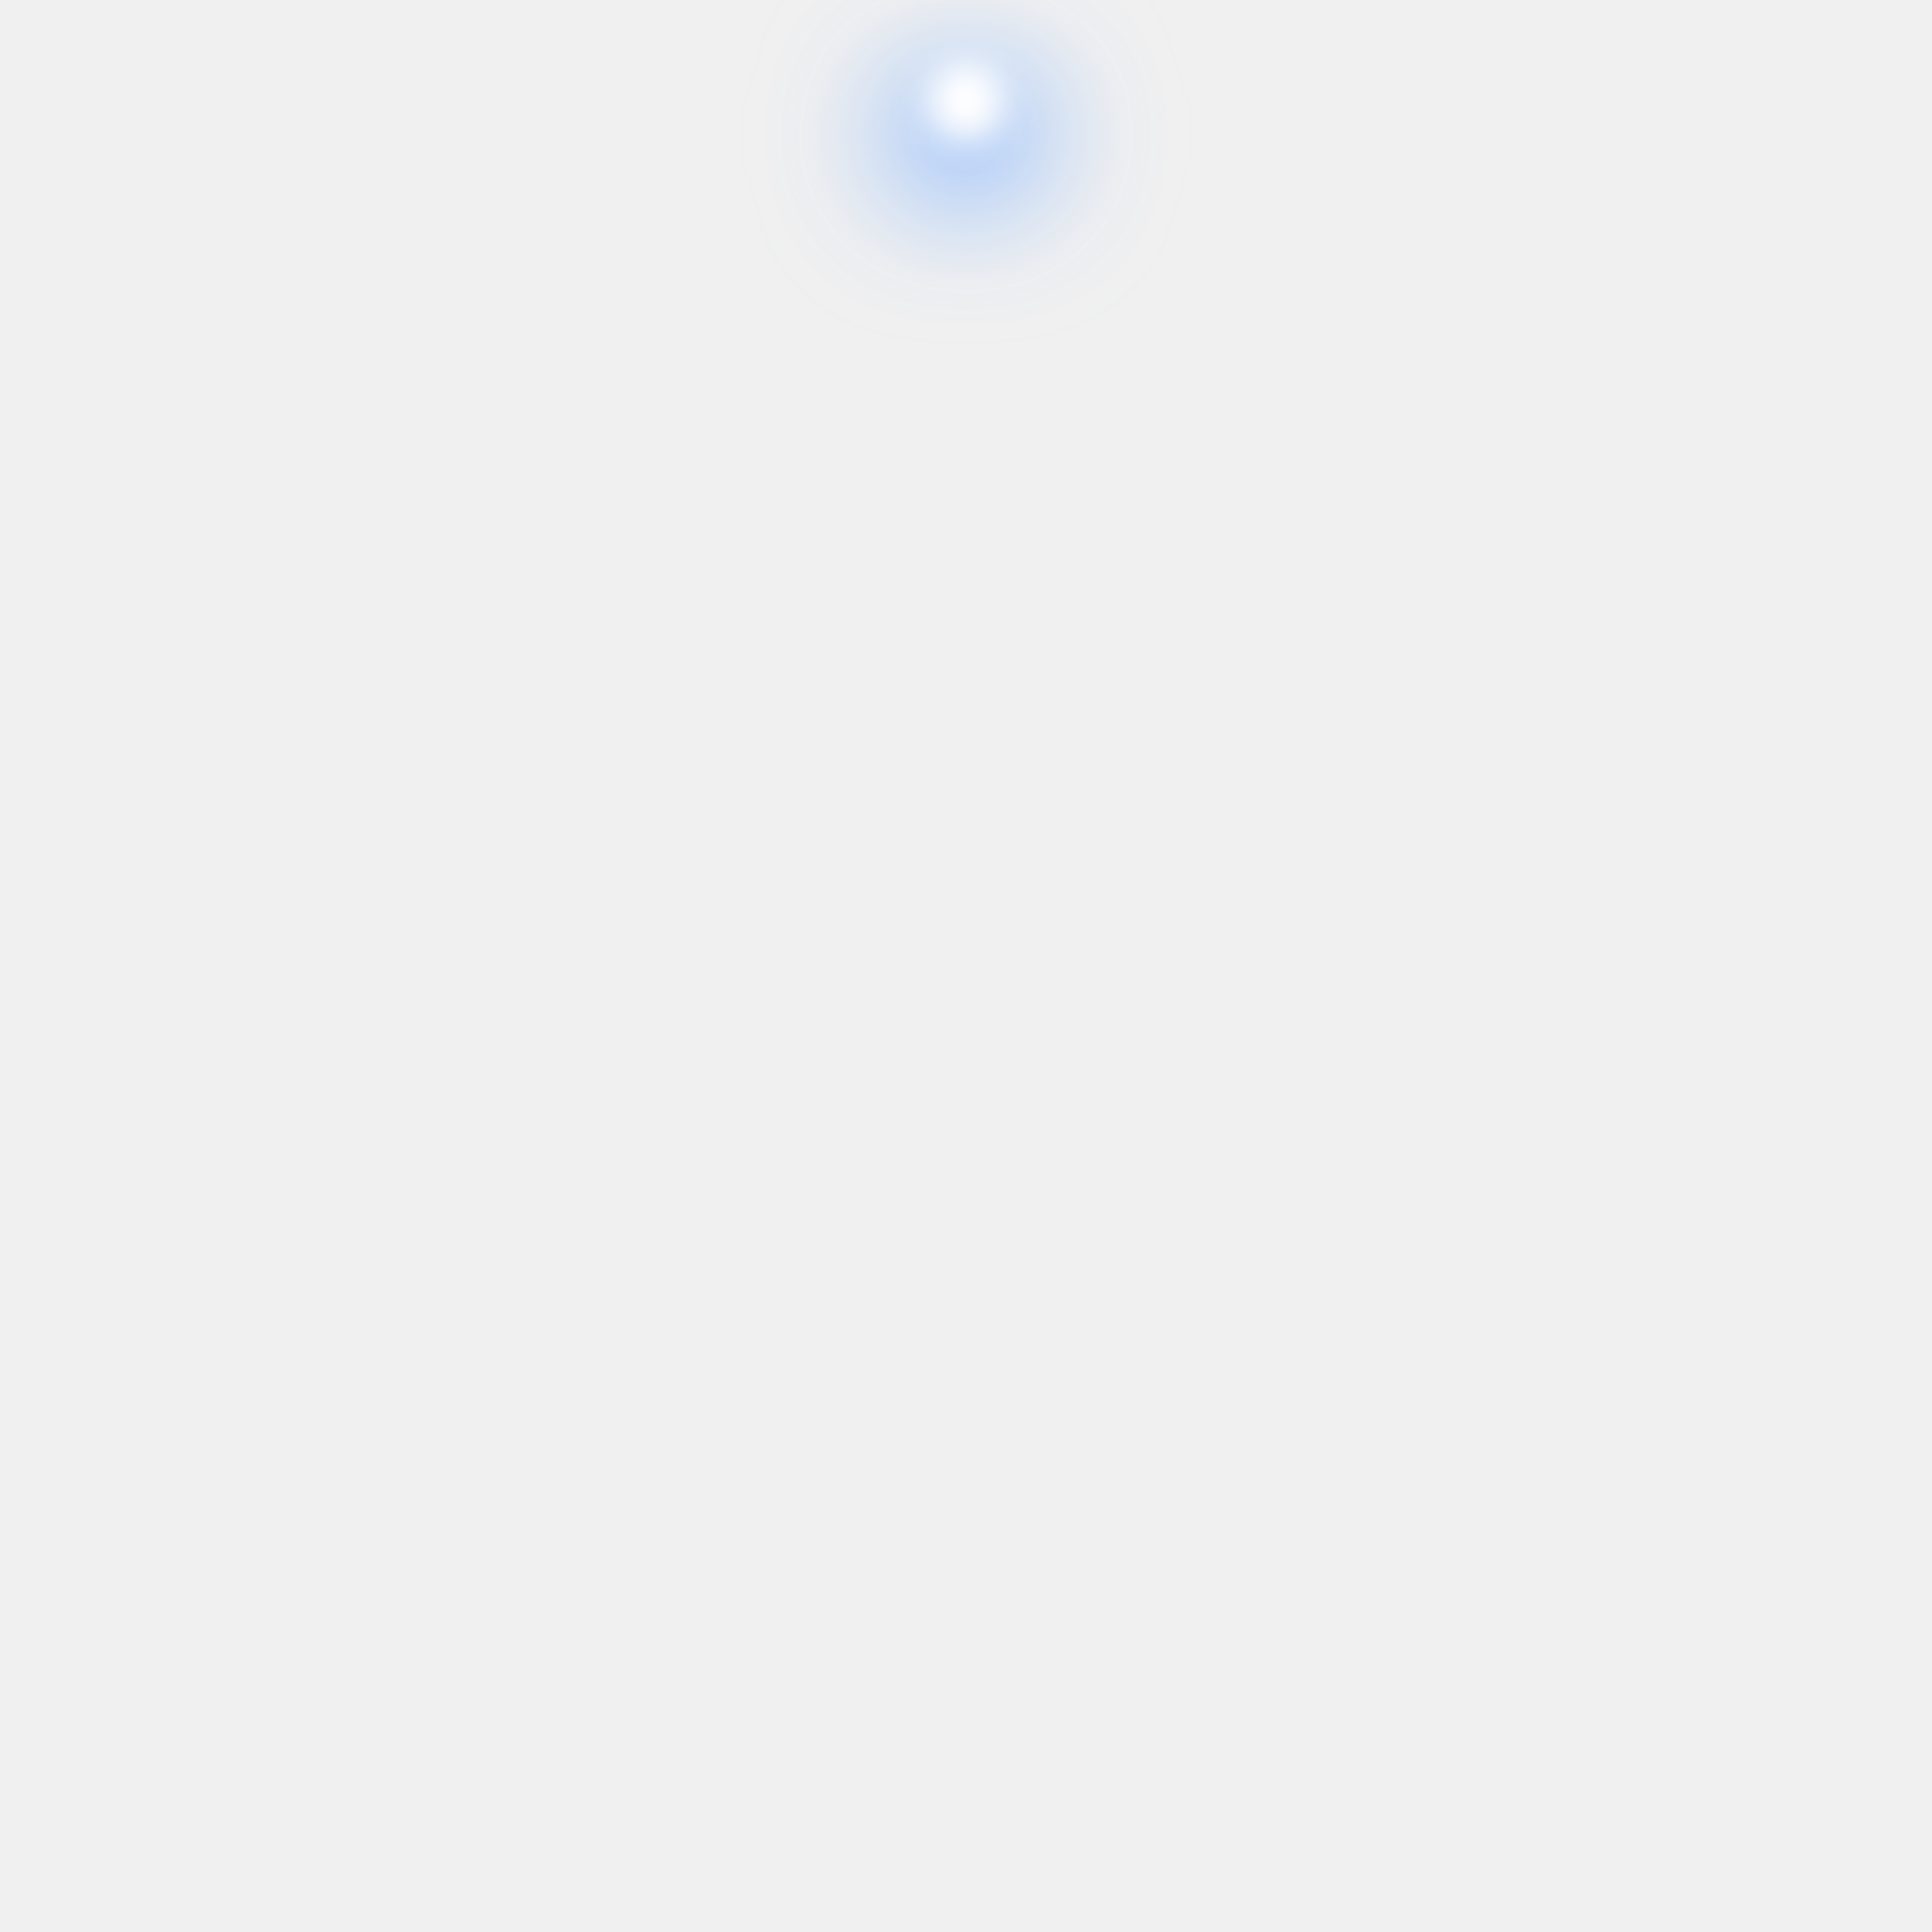
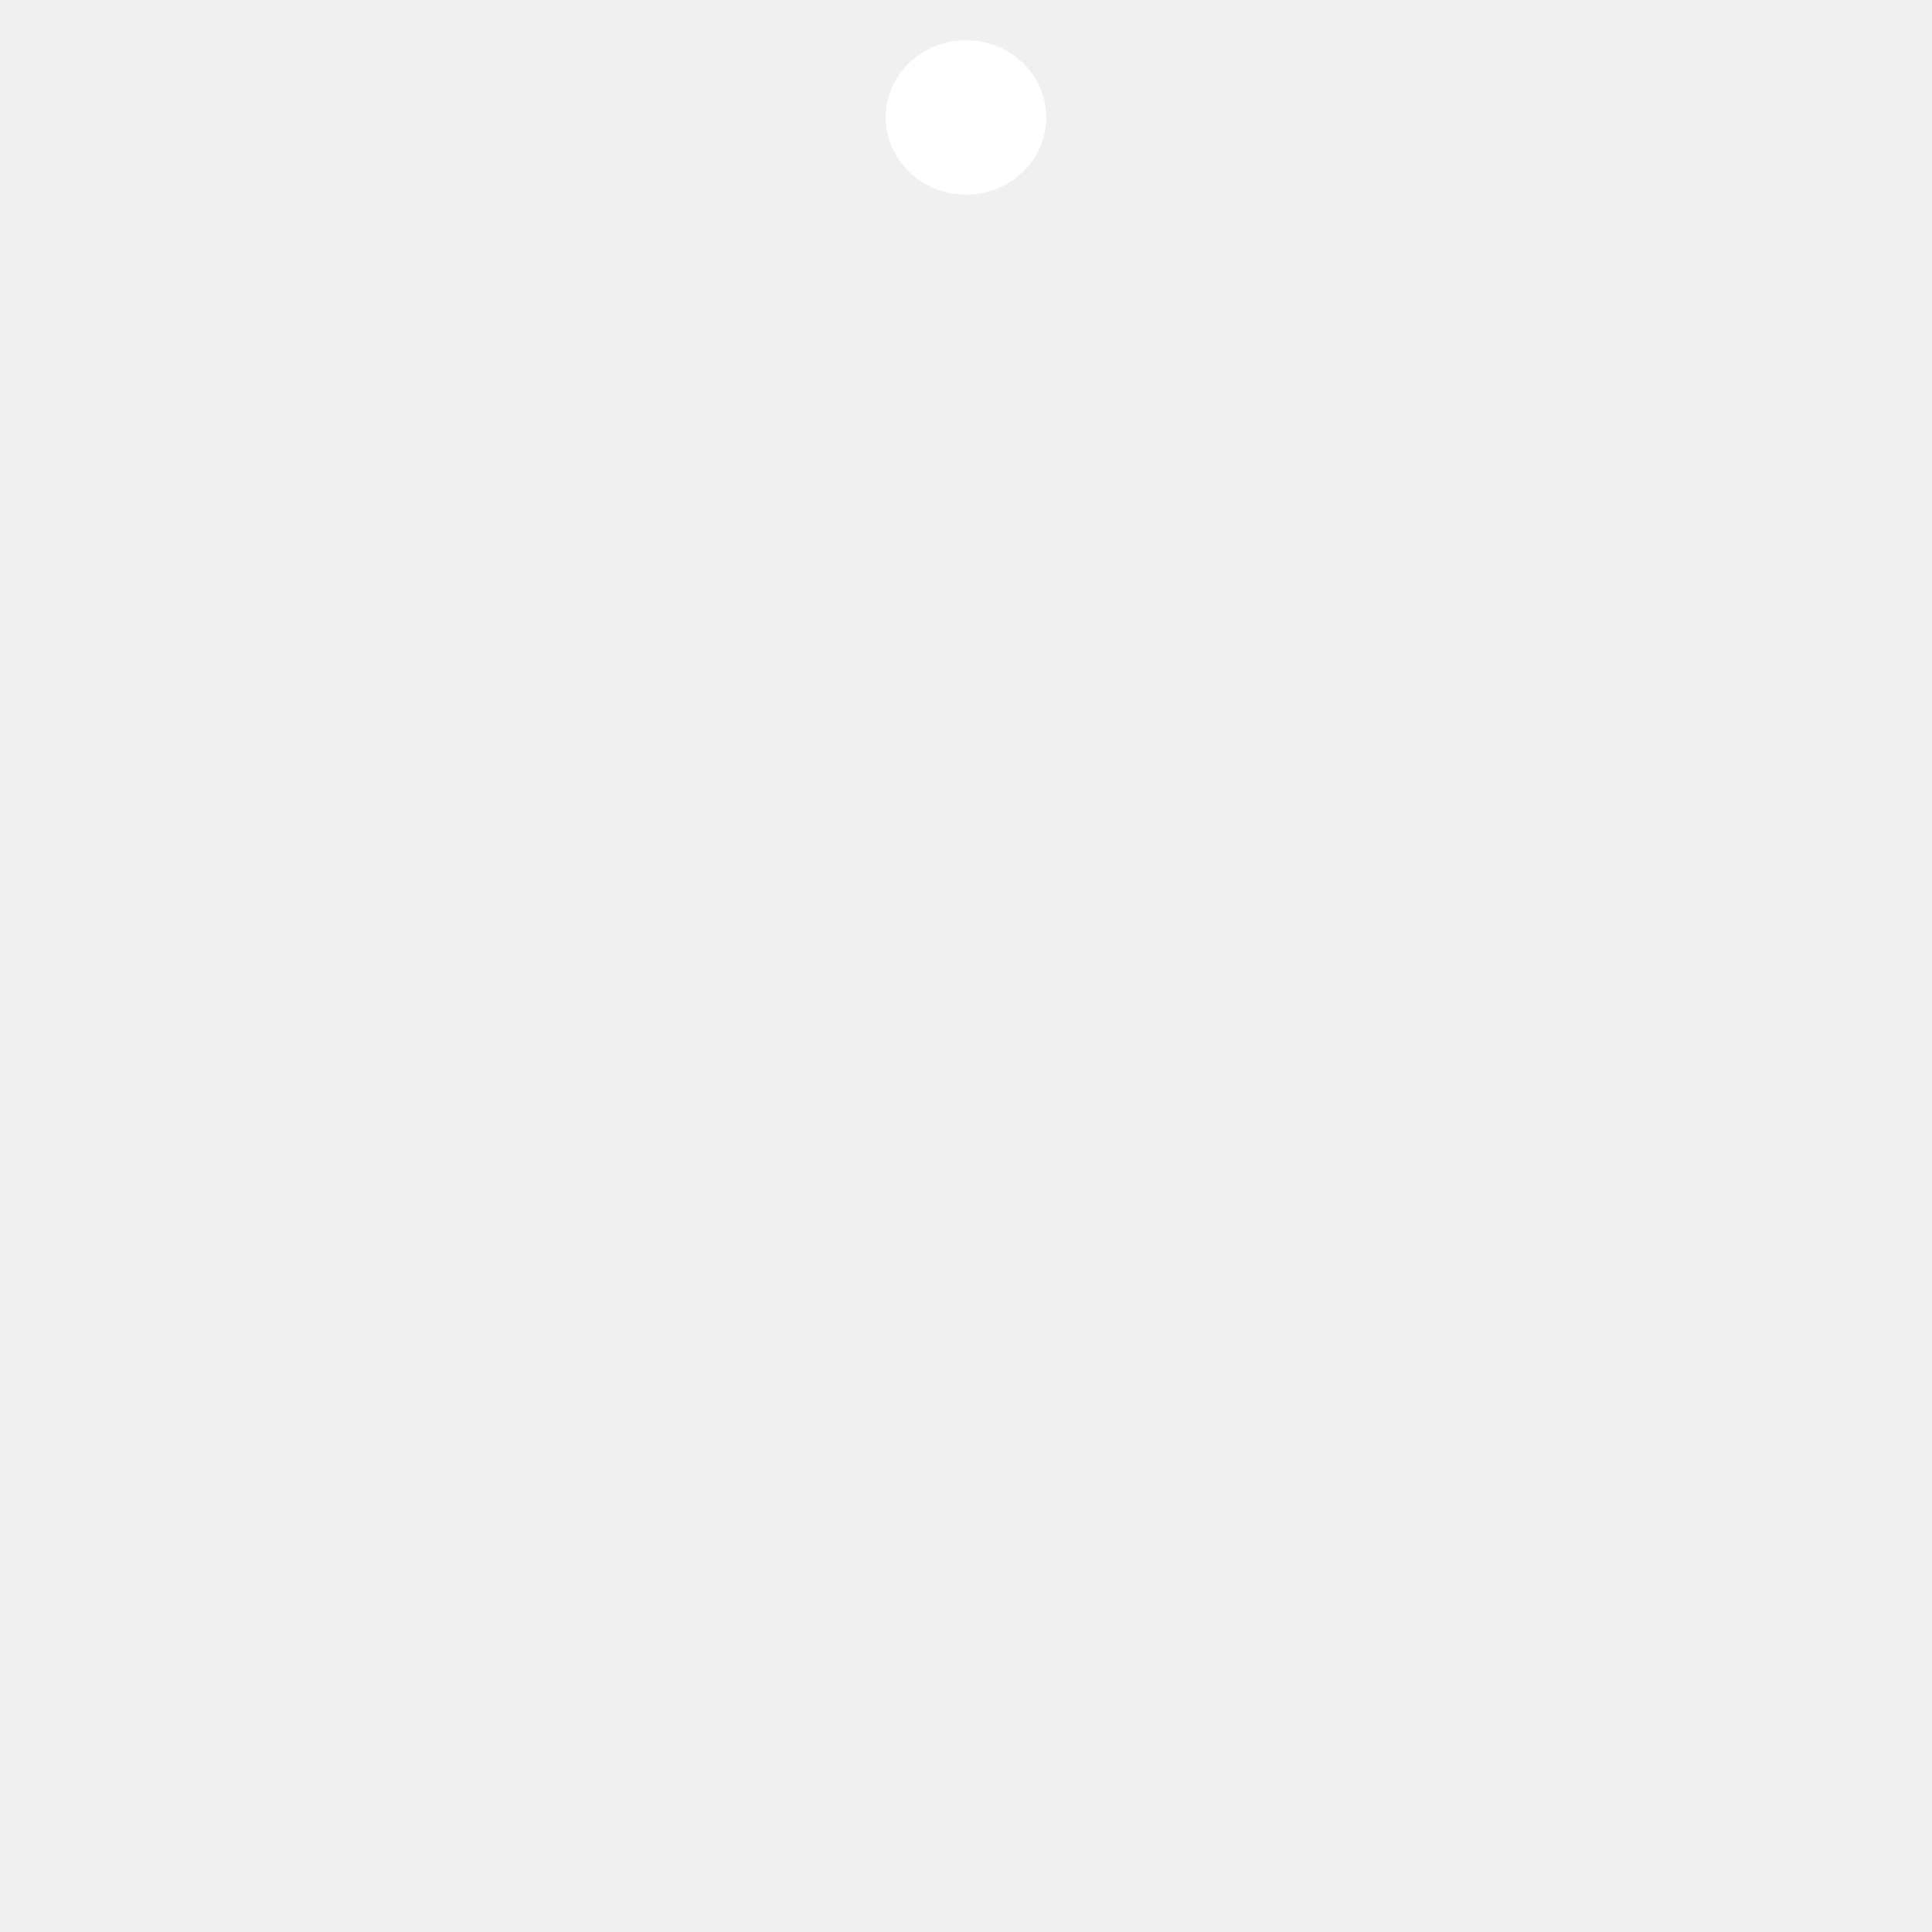
<svg xmlns="http://www.w3.org/2000/svg" width="96" height="96" id="svg11252" version="1.1">
-   <defs id="defs11254">
-     <filter color-interpolation-filters="sRGB" id="filter3848-1-2" x="-0.844" width="2.687" y="-0.736" height="2.472">
-       <feGaussianBlur stdDeviation="2.967" id="feGaussianBlur3850-2-3" />
-     </filter>
-     <filter color-interpolation-filters="sRGB" id="filter3844-0-1" x="-0.553" width="2.107" y="-0.483" height="1.965">
-       <feGaussianBlur stdDeviation="1.946" id="feGaussianBlur3846-9-7" />
-     </filter>
-   </defs>
-   <ellipse ry="4.839" rx="4.221" cy="50.281" cx="-14.385" style="opacity:0.668;fill:#80b3ff;fill-opacity:1;stroke:none;filter:url(#filter3848-1-2)" id="path3762-6-3" transform="matrix(1.007463,0,0,-0.9067461,62.49256,52.2779)" />
-   <ellipse ry="4.839" rx="4.221" cy="50.281" cx="-14.385" style="fill:#ffffff;fill-opacity:1;stroke:none;filter:url(#filter3844-0-1)" id="path3762-2" transform="matrix(0.4532833,0,0,-0.411432,54.52057,25.68727)" />
+   <defs id="defs11254" />
+   <g id="layer1" style="display:inline">
+     <g id="one" transform="rotate(90,48,48)">
+       <rect y="0" x="0" height="96" width="96" id="rect4138" style="color:#000000;clip-rule:nonzero;display:inline;overflow:visible;visibility:visible;opacity:1;isolation:auto;mix-blend-mode:normal;color-interpolation:sRGB;color-interpolation-filters:linearRGB;solid-color:#000000;solid-opacity:1;fill:none;fill-opacity:1;fill-rule:nonzero;stroke:none;stroke-width:0.956;stroke-linecap:butt;stroke-linejoin:miter;stroke-miterlimit:4;stroke-dasharray:none;stroke-dashoffset:0;stroke-opacity:1;marker:none;marker-start:none;color-rendering:auto;image-rendering:auto;shape-rendering:auto;text-rendering:auto;enable-background:accumulate" />
+       <ellipse ry="3.991" rx="3.835" cy="48" cx="5.835" id="path3762-2" style="opacity:1;fill:#ffffff;fill-opacity:1;stroke:none;stroke-width:0.956;stroke-linecap:butt;stroke-linejoin:miter;stroke-miterlimit:4;stroke-dasharray:none;stroke-dashoffset:0;stroke-opacity:1;marker:none;marker-start:none" />
+     </g>
+   </g>
+   <g id="layer2" style="display:inline" />
+   <g id="layer3" style="display:inline" />
+   <g id="layer4" style="display:inline" />
</svg>
